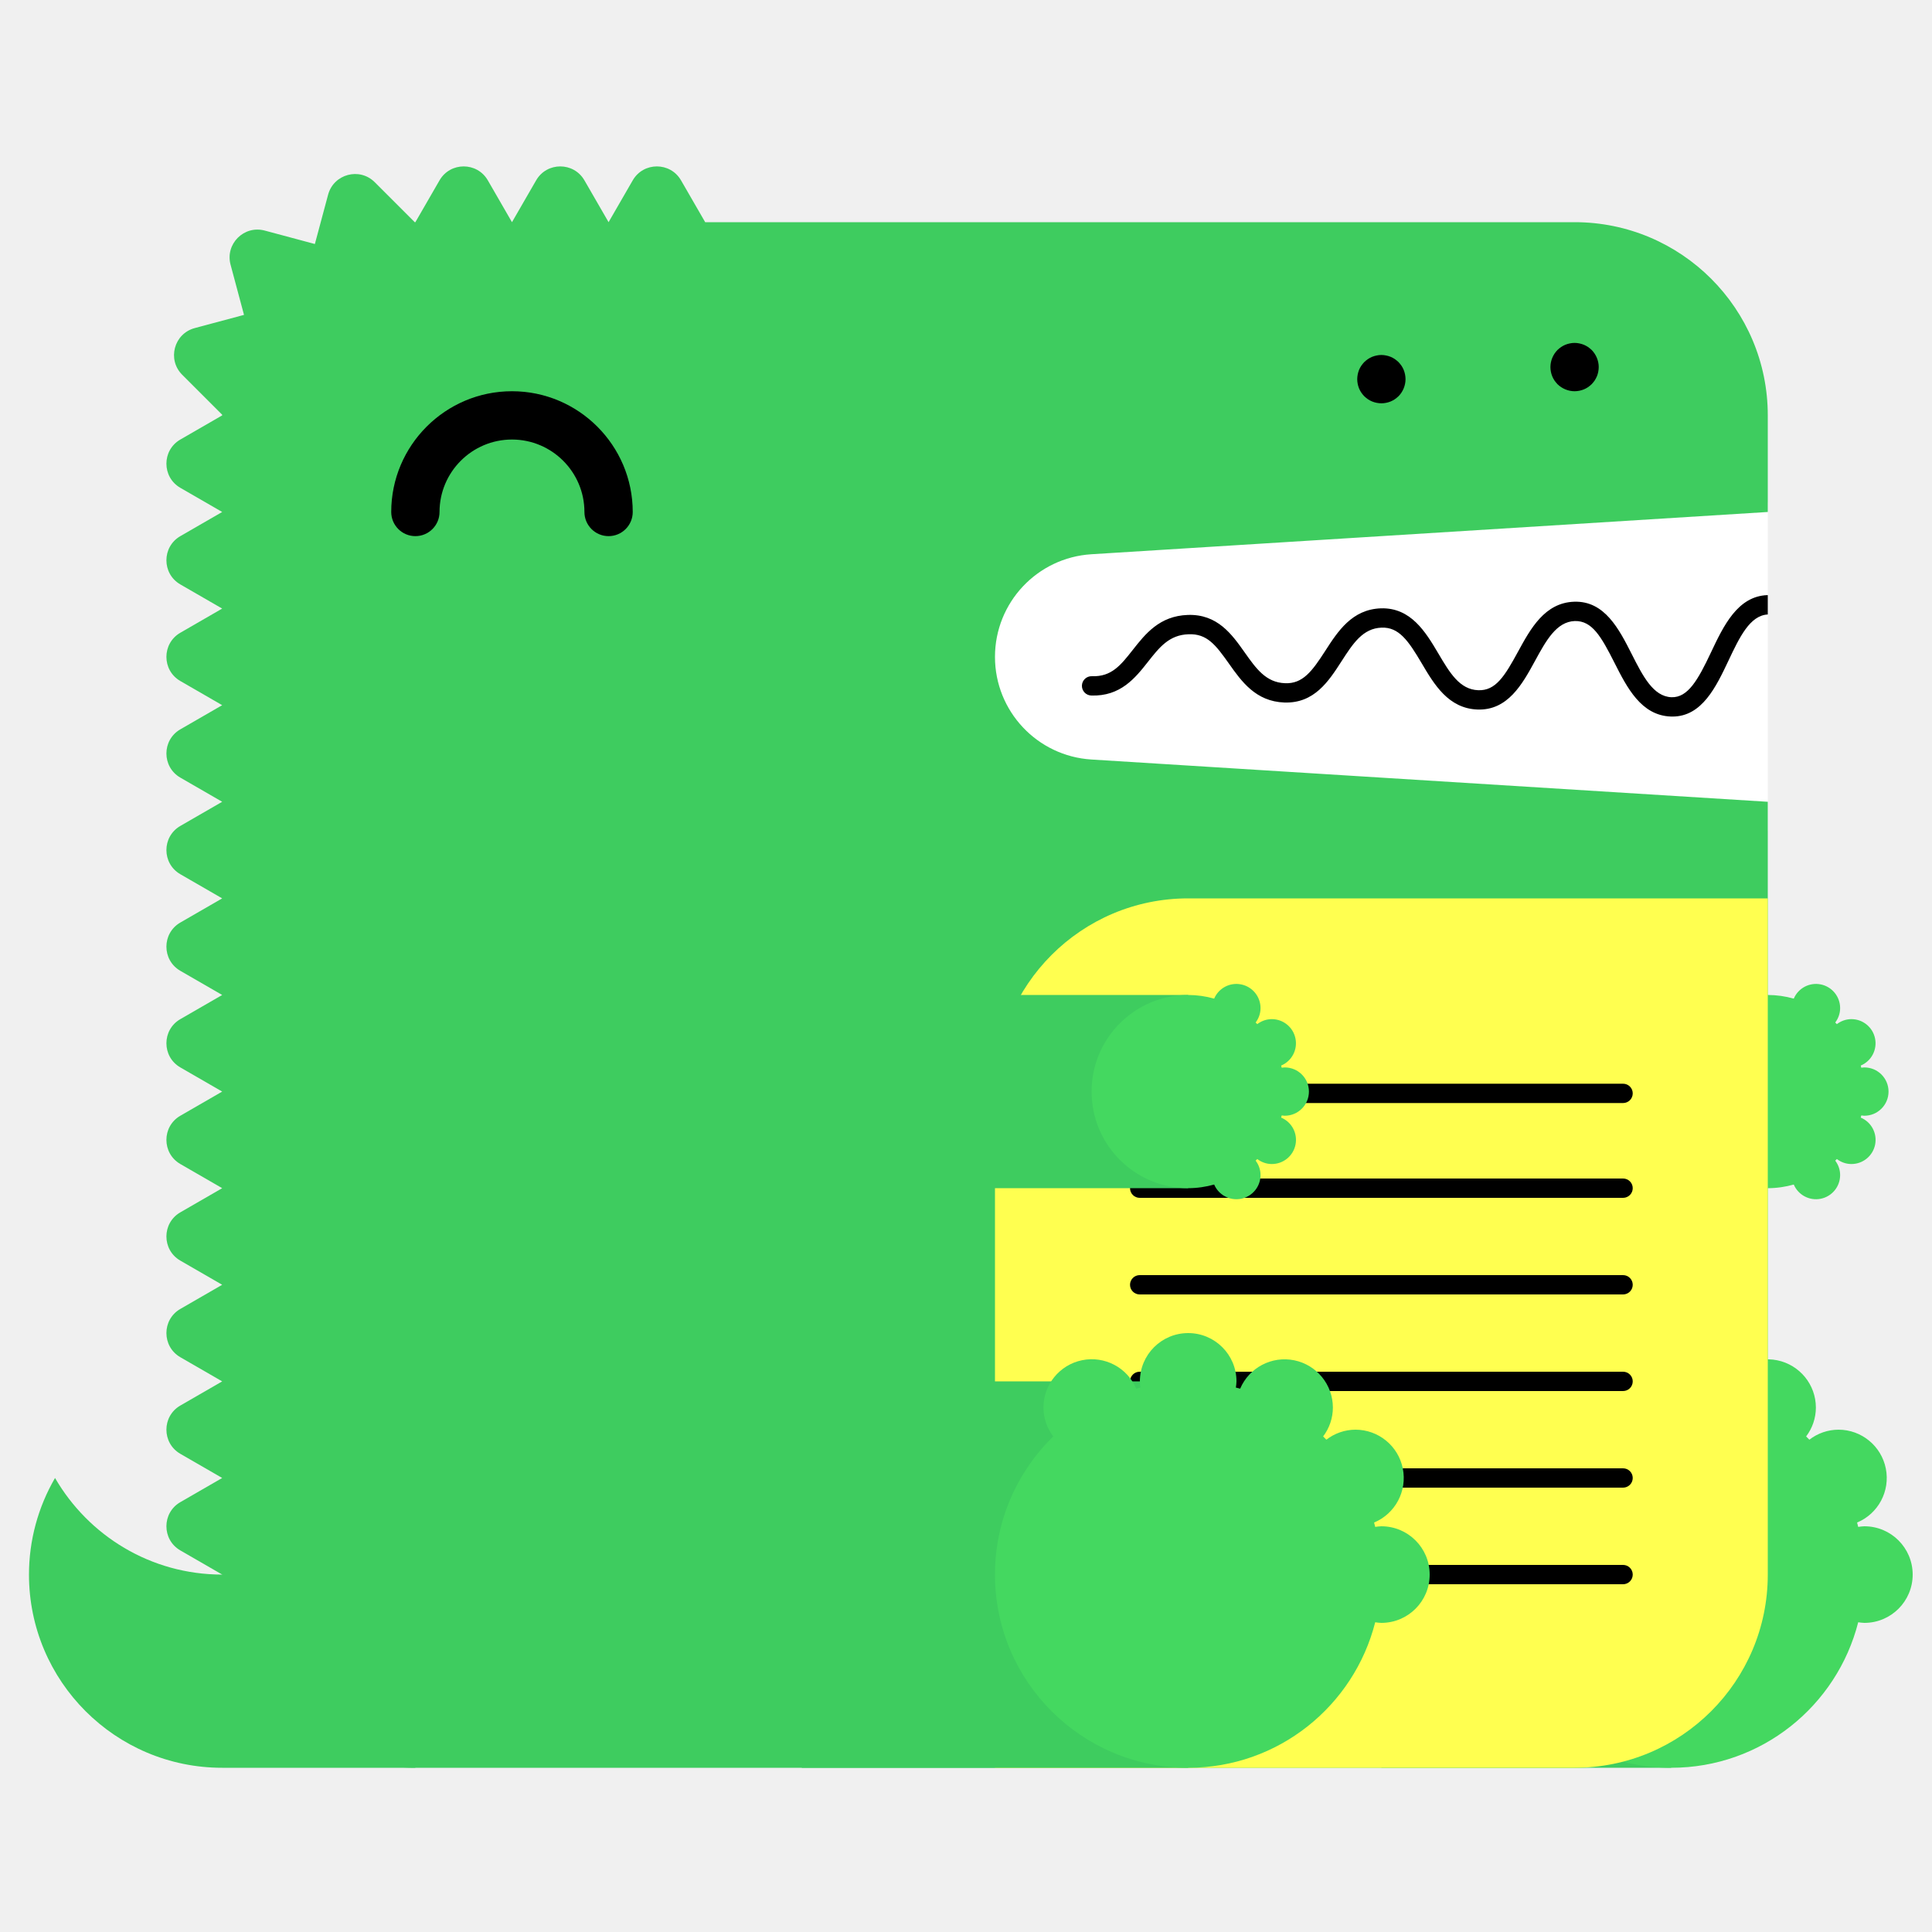
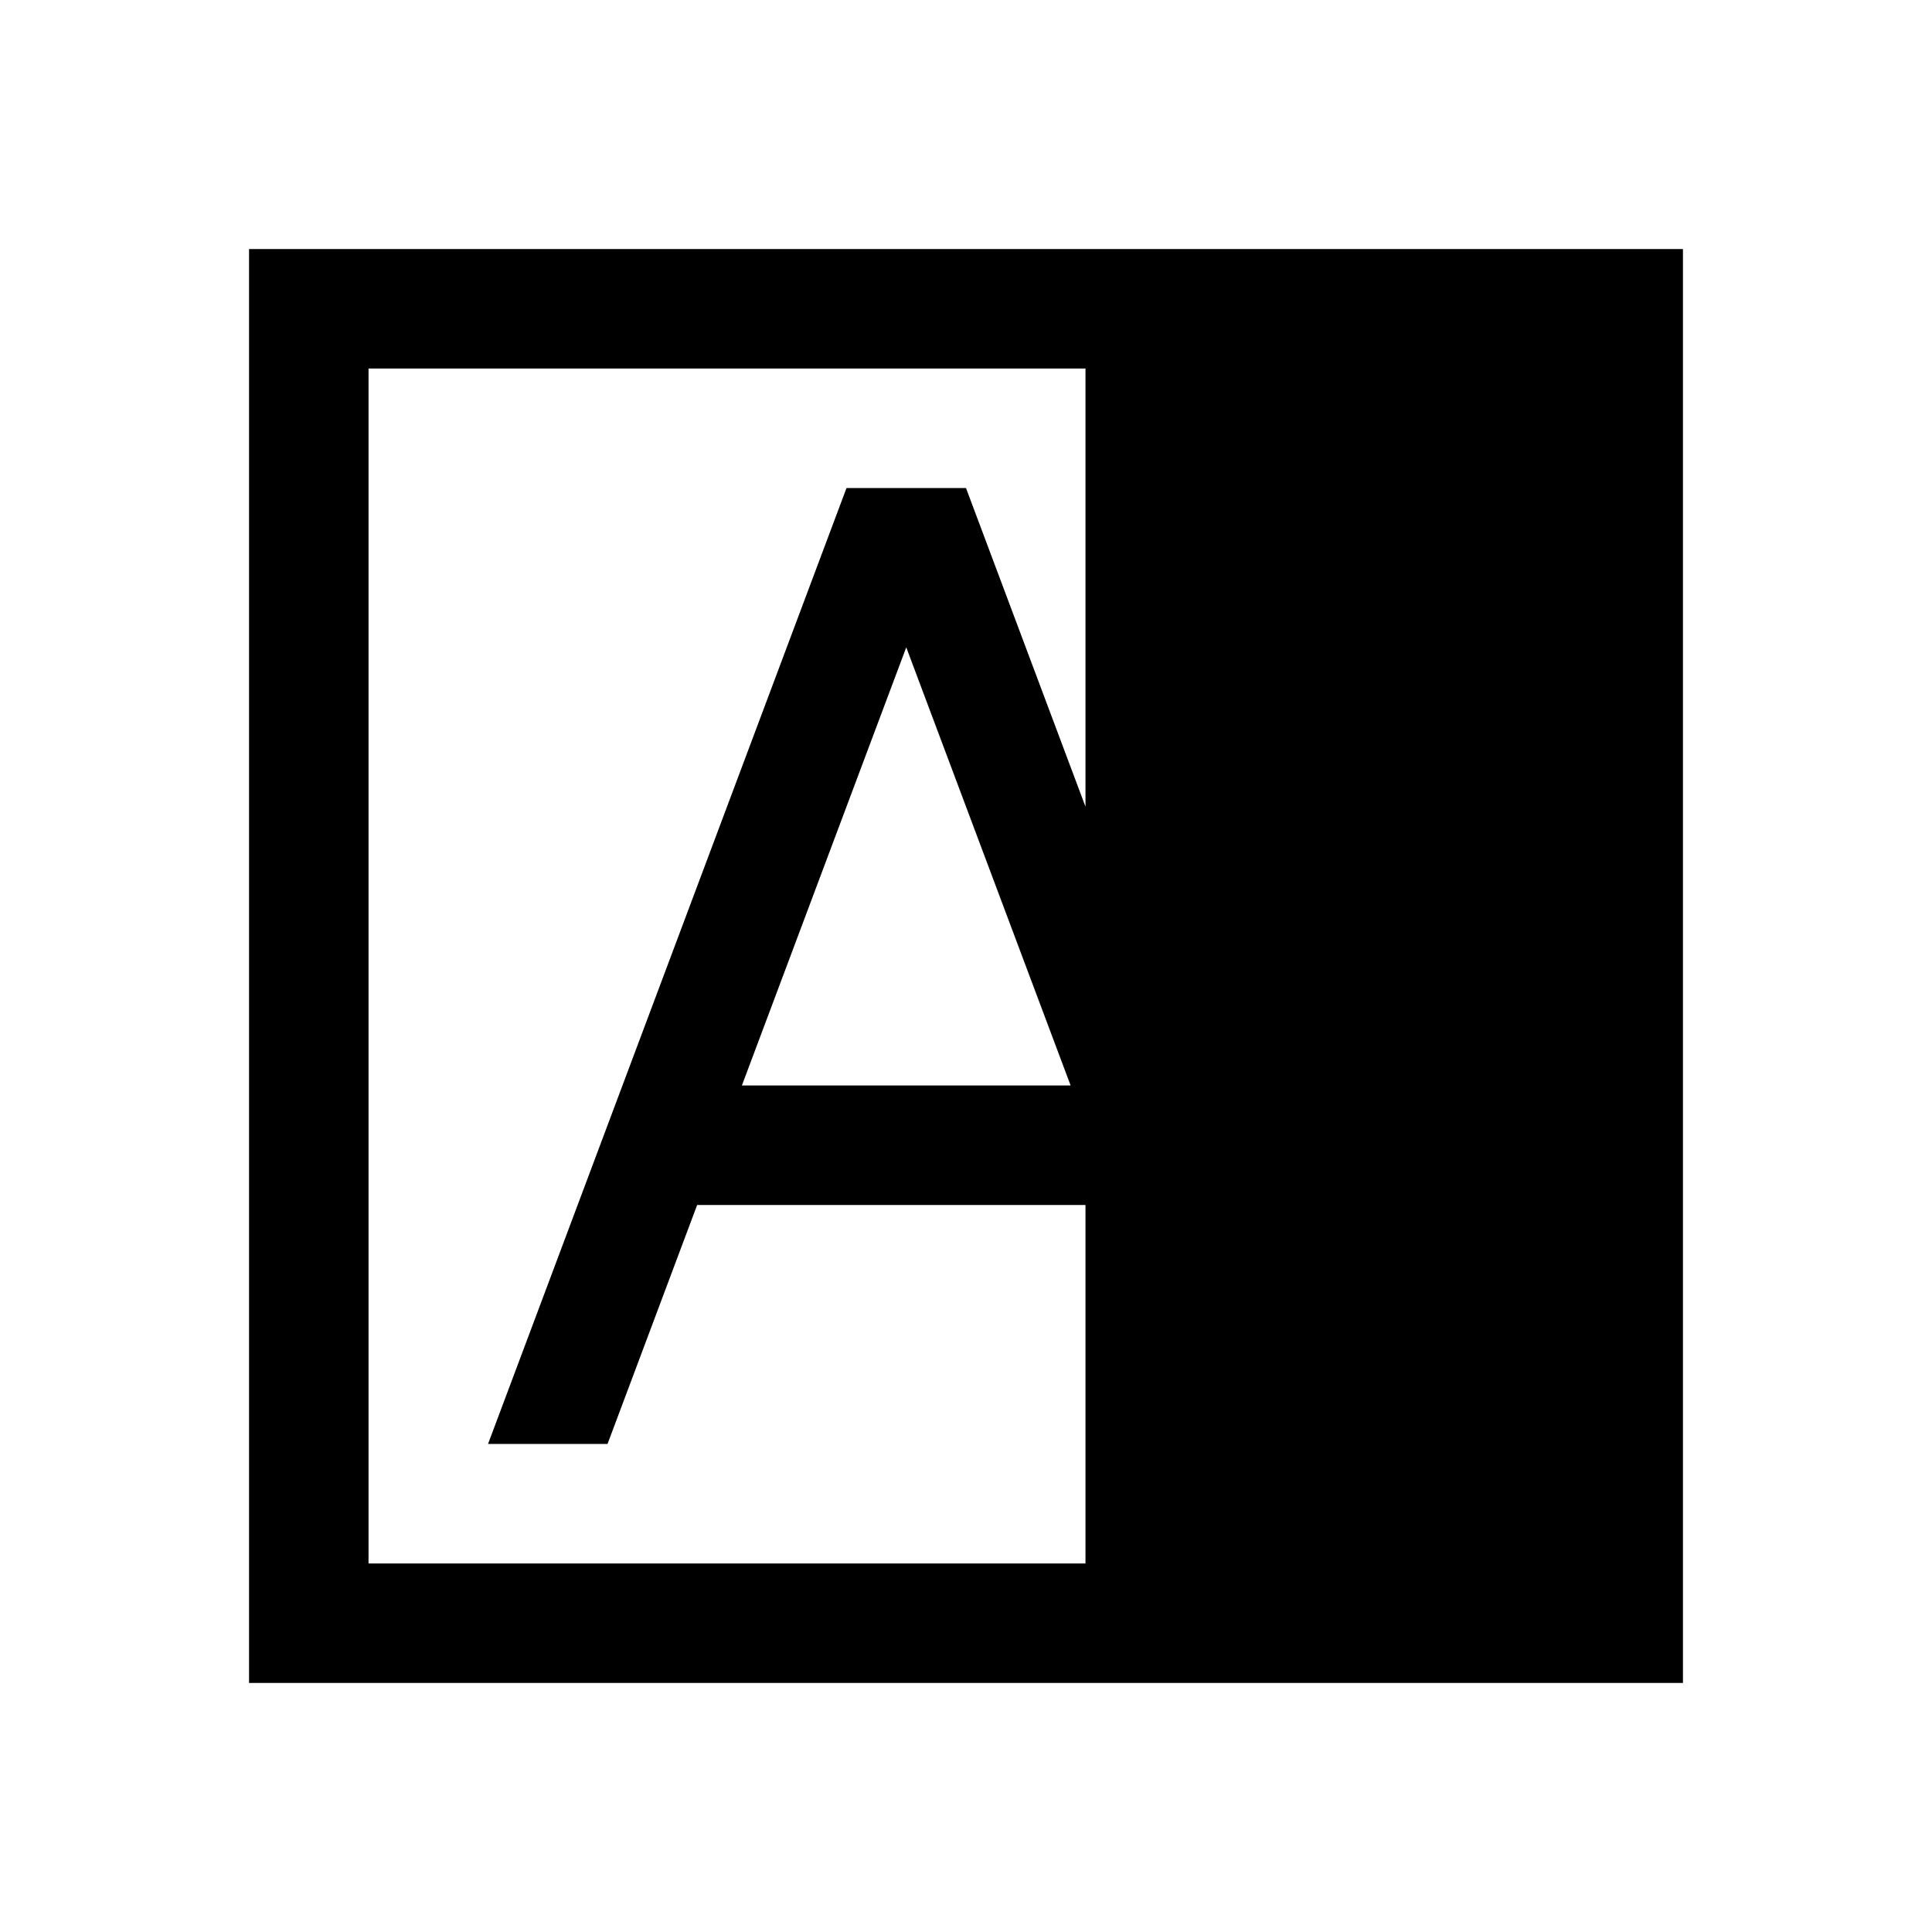
- <svg xmlns="http://www.w3.org/2000/svg" width="200" height="200" viewBox="0 0 200 200">
-   <g fill="none" fill-rule="evenodd">
-     <path fill="#FFF" d="M99 52h84v34H99z" />
-     <path d="M23 163c-7.398 0-13.843-4.027-17.303-10A19.886 19.886 0 0 0 3 163c0 11.046 8.954 20 20 20h20v-20H23z" fill="#3ECC5F" />
-     <path d="M112.98 57.376L183 53V43c0-11.046-8.954-20-20-20H73l-2.5-4.33c-1.112-1.925-3.889-1.925-5 0L63 23l-2.5-4.33c-1.111-1.925-3.889-1.925-5 0L53 23l-2.5-4.33c-1.111-1.925-3.889-1.925-5 0L43 23c-.022 0-.042.003-.065.003l-4.142-4.141c-1.57-1.571-4.252-.853-4.828 1.294l-1.369 5.104-5.192-1.392c-2.148-.575-4.111 1.389-3.535 3.536l1.39 5.193-5.102 1.367c-2.148.576-2.867 3.259-1.296 4.83l4.142 4.142c0 .021-.003.042-.003.064l-4.33 2.5c-1.925 1.111-1.925 3.889 0 5L23 53l-4.33 2.5c-1.925 1.111-1.925 3.889 0 5L23 63l-4.33 2.5c-1.925 1.111-1.925 3.889 0 5L23 73l-4.33 2.5c-1.925 1.111-1.925 3.889 0 5L23 83l-4.33 2.5c-1.925 1.111-1.925 3.889 0 5L23 93l-4.33 2.5c-1.925 1.111-1.925 3.889 0 5L23 103l-4.33 2.5c-1.925 1.111-1.925 3.889 0 5L23 113l-4.33 2.5c-1.925 1.111-1.925 3.889 0 5L23 123l-4.33 2.5c-1.925 1.111-1.925 3.889 0 5L23 133l-4.33 2.5c-1.925 1.111-1.925 3.889 0 5L23 143l-4.33 2.5c-1.925 1.111-1.925 3.889 0 5L23 153l-4.33 2.5c-1.925 1.111-1.925 3.889 0 5L23 163c0 11.046 8.954 20 20 20h120c11.046 0 20-8.954 20-20V83l-70.02-4.376A10.645 10.645 0 0 1 103 68c0-5.621 4.37-10.273 9.98-10.624" fill="#3ECC5F" />
-     <path fill="#3ECC5F" d="M143 183h30v-40h-30z" />
-     <path d="M193 158c-.219 0-.428.037-.639.064-.038-.15-.074-.301-.116-.451A5 5 0 0 0 190.32 148a4.96 4.96 0 0 0-3.016 1.036 26.531 26.531 0 0 0-.335-.336 4.955 4.955 0 0 0 1.011-2.987 5 5 0 0 0-9.599-1.959c-.148-.042-.297-.077-.445-.115.027-.211.064-.42.064-.639a5 5 0 0 0-5-5 5 5 0 0 0-5 5c0 .219.037.428.064.639-.148.038-.297.073-.445.115a4.998 4.998 0 0 0-9.599 1.959c0 1.125.384 2.151 1.011 2.987-3.717 3.632-6.031 8.693-6.031 14.3 0 11.046 8.954 20 20 20 9.339 0 17.16-6.41 19.361-15.064.211.027.42.064.639.064a5 5 0 0 0 5-5 5 5 0 0 0-5-5" fill="#44D860" />
-     <path fill="#3ECC5F" d="M153 123h30v-20h-30z" />
-     <path d="M193 115.5a2.5 2.5 0 1 0 0-5c-.109 0-.214.019-.319.032-.02-.075-.037-.15-.058-.225a2.501 2.501 0 0 0-.963-4.807c-.569 0-1.088.197-1.508.518a6.653 6.653 0 0 0-.168-.168c.314-.417.506-.931.506-1.494a2.5 2.5 0 0 0-4.8-.979A9.987 9.987 0 0 0 183 103c-5.522 0-10 4.478-10 10s4.478 10 10 10c.934 0 1.833-.138 2.69-.377a2.5 2.5 0 0 0 4.8-.979c0-.563-.192-1.077-.506-1.494.057-.055.113-.111.168-.168.42.321.939.518 1.508.518a2.5 2.5 0 0 0 .963-4.807c.021-.074.038-.15.058-.225.105.013.21.032.319.032" fill="#44D860" />
-     <path d="M63 55.5a2.5 2.5 0 0 1-2.5-2.5c0-4.136-3.364-7.5-7.5-7.5s-7.5 3.364-7.5 7.5a2.5 2.5 0 1 1-5 0c0-6.893 5.607-12.5 12.5-12.5S65.5 46.107 65.5 53a2.5 2.5 0 0 1-2.5 2.5" fill="#000" />
-     <path d="M103 183h60c11.046 0 20-8.954 20-20V93h-60c-11.046 0-20 8.954-20 20v70z" fill="#FFFF50" />
-     <path d="M168.02 124h-50.04a1 1 0 1 1 0-2h50.04a1 1 0 1 1 0 2m0 20h-50.04a1 1 0 1 1 0-2h50.04a1 1 0 1 1 0 2m0 20h-50.04a1 1 0 1 1 0-2h50.04a1 1 0 1 1 0 2m0-49.814h-50.04a1 1 0 1 1 0-2h50.04a1 1 0 1 1 0 2m0 19.814h-50.04a1 1 0 1 1 0-2h50.04a1 1 0 1 1 0 2m0 20h-50.04a1 1 0 1 1 0-2h50.04a1 1 0 1 1 0 2M183 61.611c-.012 0-.022-.006-.034-.005-3.09.105-4.552 3.196-5.842 5.923-1.346 2.85-2.387 4.703-4.093 4.647-1.889-.068-2.969-2.202-4.113-4.46-1.314-2.594-2.814-5.536-5.963-5.426-3.046.104-4.513 2.794-5.807 5.167-1.377 2.528-2.314 4.065-4.121 3.994-1.927-.07-2.951-1.805-4.136-3.813-1.321-2.236-2.848-4.75-5.936-4.664-2.994.103-4.465 2.385-5.763 4.4-1.373 2.13-2.335 3.428-4.165 3.351-1.973-.07-2.992-1.51-4.171-3.177-1.324-1.873-2.816-3.993-5.895-3.89-2.928.1-4.399 1.97-5.696 3.618-1.232 1.564-2.194 2.802-4.229 2.724a1 1 0 0 0-.072 2c3.017.101 4.545-1.8 5.872-3.487 1.177-1.496 2.193-2.787 4.193-2.855 1.926-.082 2.829 1.115 4.195 3.045 1.297 1.834 2.769 3.914 5.731 4.021 3.103.104 4.596-2.215 5.918-4.267 1.182-1.834 2.202-3.417 4.15-3.484 1.793-.067 2.769 1.35 4.145 3.681 1.297 2.197 2.766 4.686 5.787 4.796 3.125.108 4.634-2.62 5.949-5.035 1.139-2.088 2.214-4.06 4.119-4.126 1.793-.042 2.728 1.595 4.111 4.33 1.292 2.553 2.757 5.445 5.825 5.556l.169.003c3.064 0 4.518-3.075 5.805-5.794 1.139-2.41 2.217-4.68 4.067-4.773v-2z" fill="#000" />
-     <path fill="#3ECC5F" d="M83 183h40v-40H83z" />
-     <path d="M143 158c-.219 0-.428.037-.639.064-.038-.15-.074-.301-.116-.451A5 5 0 0 0 140.32 148a4.96 4.96 0 0 0-3.016 1.036 26.531 26.531 0 0 0-.335-.336 4.955 4.955 0 0 0 1.011-2.987 5 5 0 0 0-9.599-1.959c-.148-.042-.297-.077-.445-.115.027-.211.064-.42.064-.639a5 5 0 0 0-5-5 5 5 0 0 0-5 5c0 .219.037.428.064.639-.148.038-.297.073-.445.115a4.998 4.998 0 0 0-9.599 1.959c0 1.125.384 2.151 1.011 2.987-3.717 3.632-6.031 8.693-6.031 14.3 0 11.046 8.954 20 20 20 9.339 0 17.16-6.41 19.361-15.064.211.027.42.064.639.064a5 5 0 0 0 5-5 5 5 0 0 0-5-5" fill="#44D860" />
-     <path fill="#3ECC5F" d="M83 123h40v-20H83z" />
-     <path d="M133 115.5a2.5 2.5 0 1 0 0-5c-.109 0-.214.019-.319.032-.02-.075-.037-.15-.058-.225a2.501 2.501 0 0 0-.963-4.807c-.569 0-1.088.197-1.508.518a6.653 6.653 0 0 0-.168-.168c.314-.417.506-.931.506-1.494a2.5 2.5 0 0 0-4.8-.979A9.987 9.987 0 0 0 123 103c-5.522 0-10 4.478-10 10s4.478 10 10 10c.934 0 1.833-.138 2.69-.377a2.5 2.5 0 0 0 4.8-.979c0-.563-.192-1.077-.506-1.494.057-.055.113-.111.168-.168.42.321.939.518 1.508.518a2.5 2.5 0 0 0 .963-4.807c.021-.074.038-.15.058-.225.105.013.21.032.319.032" fill="#44D860" />
-     <path d="M143 41.75c-.16 0-.33-.02-.49-.05a2.52 2.52 0 0 1-.47-.14c-.15-.06-.29-.14-.431-.23-.13-.09-.259-.2-.38-.31-.109-.12-.219-.24-.309-.38s-.17-.28-.231-.43a2.619 2.619 0 0 1-.189-.96c0-.16.02-.33.05-.49.03-.16.08-.31.139-.47.061-.15.141-.29.231-.43.09-.13.2-.26.309-.38.121-.11.25-.22.38-.31.141-.09.281-.17.431-.23.149-.06.31-.11.47-.14.32-.07.65-.07.98 0 .159.03.32.08.47.14.149.06.29.14.43.23.13.09.259.2.38.31.11.12.22.25.31.38.09.14.17.28.23.43.06.16.11.31.14.47.029.16.05.33.05.49 0 .66-.271 1.31-.73 1.77-.121.11-.25.22-.38.31-.14.09-.281.17-.43.23a2.565 2.565 0 0 1-.96.19m20-1.25c-.66 0-1.3-.27-1.771-.73a3.802 3.802 0 0 1-.309-.38c-.09-.14-.17-.28-.231-.43a2.619 2.619 0 0 1-.189-.96c0-.66.27-1.3.729-1.77.121-.11.25-.22.38-.31.141-.09.281-.17.431-.23.149-.06.31-.11.47-.14.32-.07.66-.07.98 0 .159.03.32.08.47.14.149.06.29.14.43.23.13.09.259.2.38.31.459.47.73 1.11.73 1.77 0 .16-.021.33-.05.49-.03.16-.08.32-.14.47-.07.15-.14.29-.23.43-.09.13-.2.26-.31.38-.121.11-.25.22-.38.31-.14.09-.281.17-.43.23a2.565 2.565 0 0 1-.96.19" fill="#000" />
-   </g>
+ <svg xmlns="http://www.w3.org/2000/svg" width="1024" height="1024" viewBox="0 0 1024 1024" fill="none">
+   <rect width="1024" height="1024" fill="white" />
+   <path d="M132 132V892H892V132H132ZM195.333 828.667V195.333H575.333V427.556L512 258.667H448.667L258.667 765.333H322L369.5 638.667H575.333V828.667H195.333ZM567.452 575.333H393.215L480.333 343.111L567.452 575.333Z" fill="black" />
</svg>
